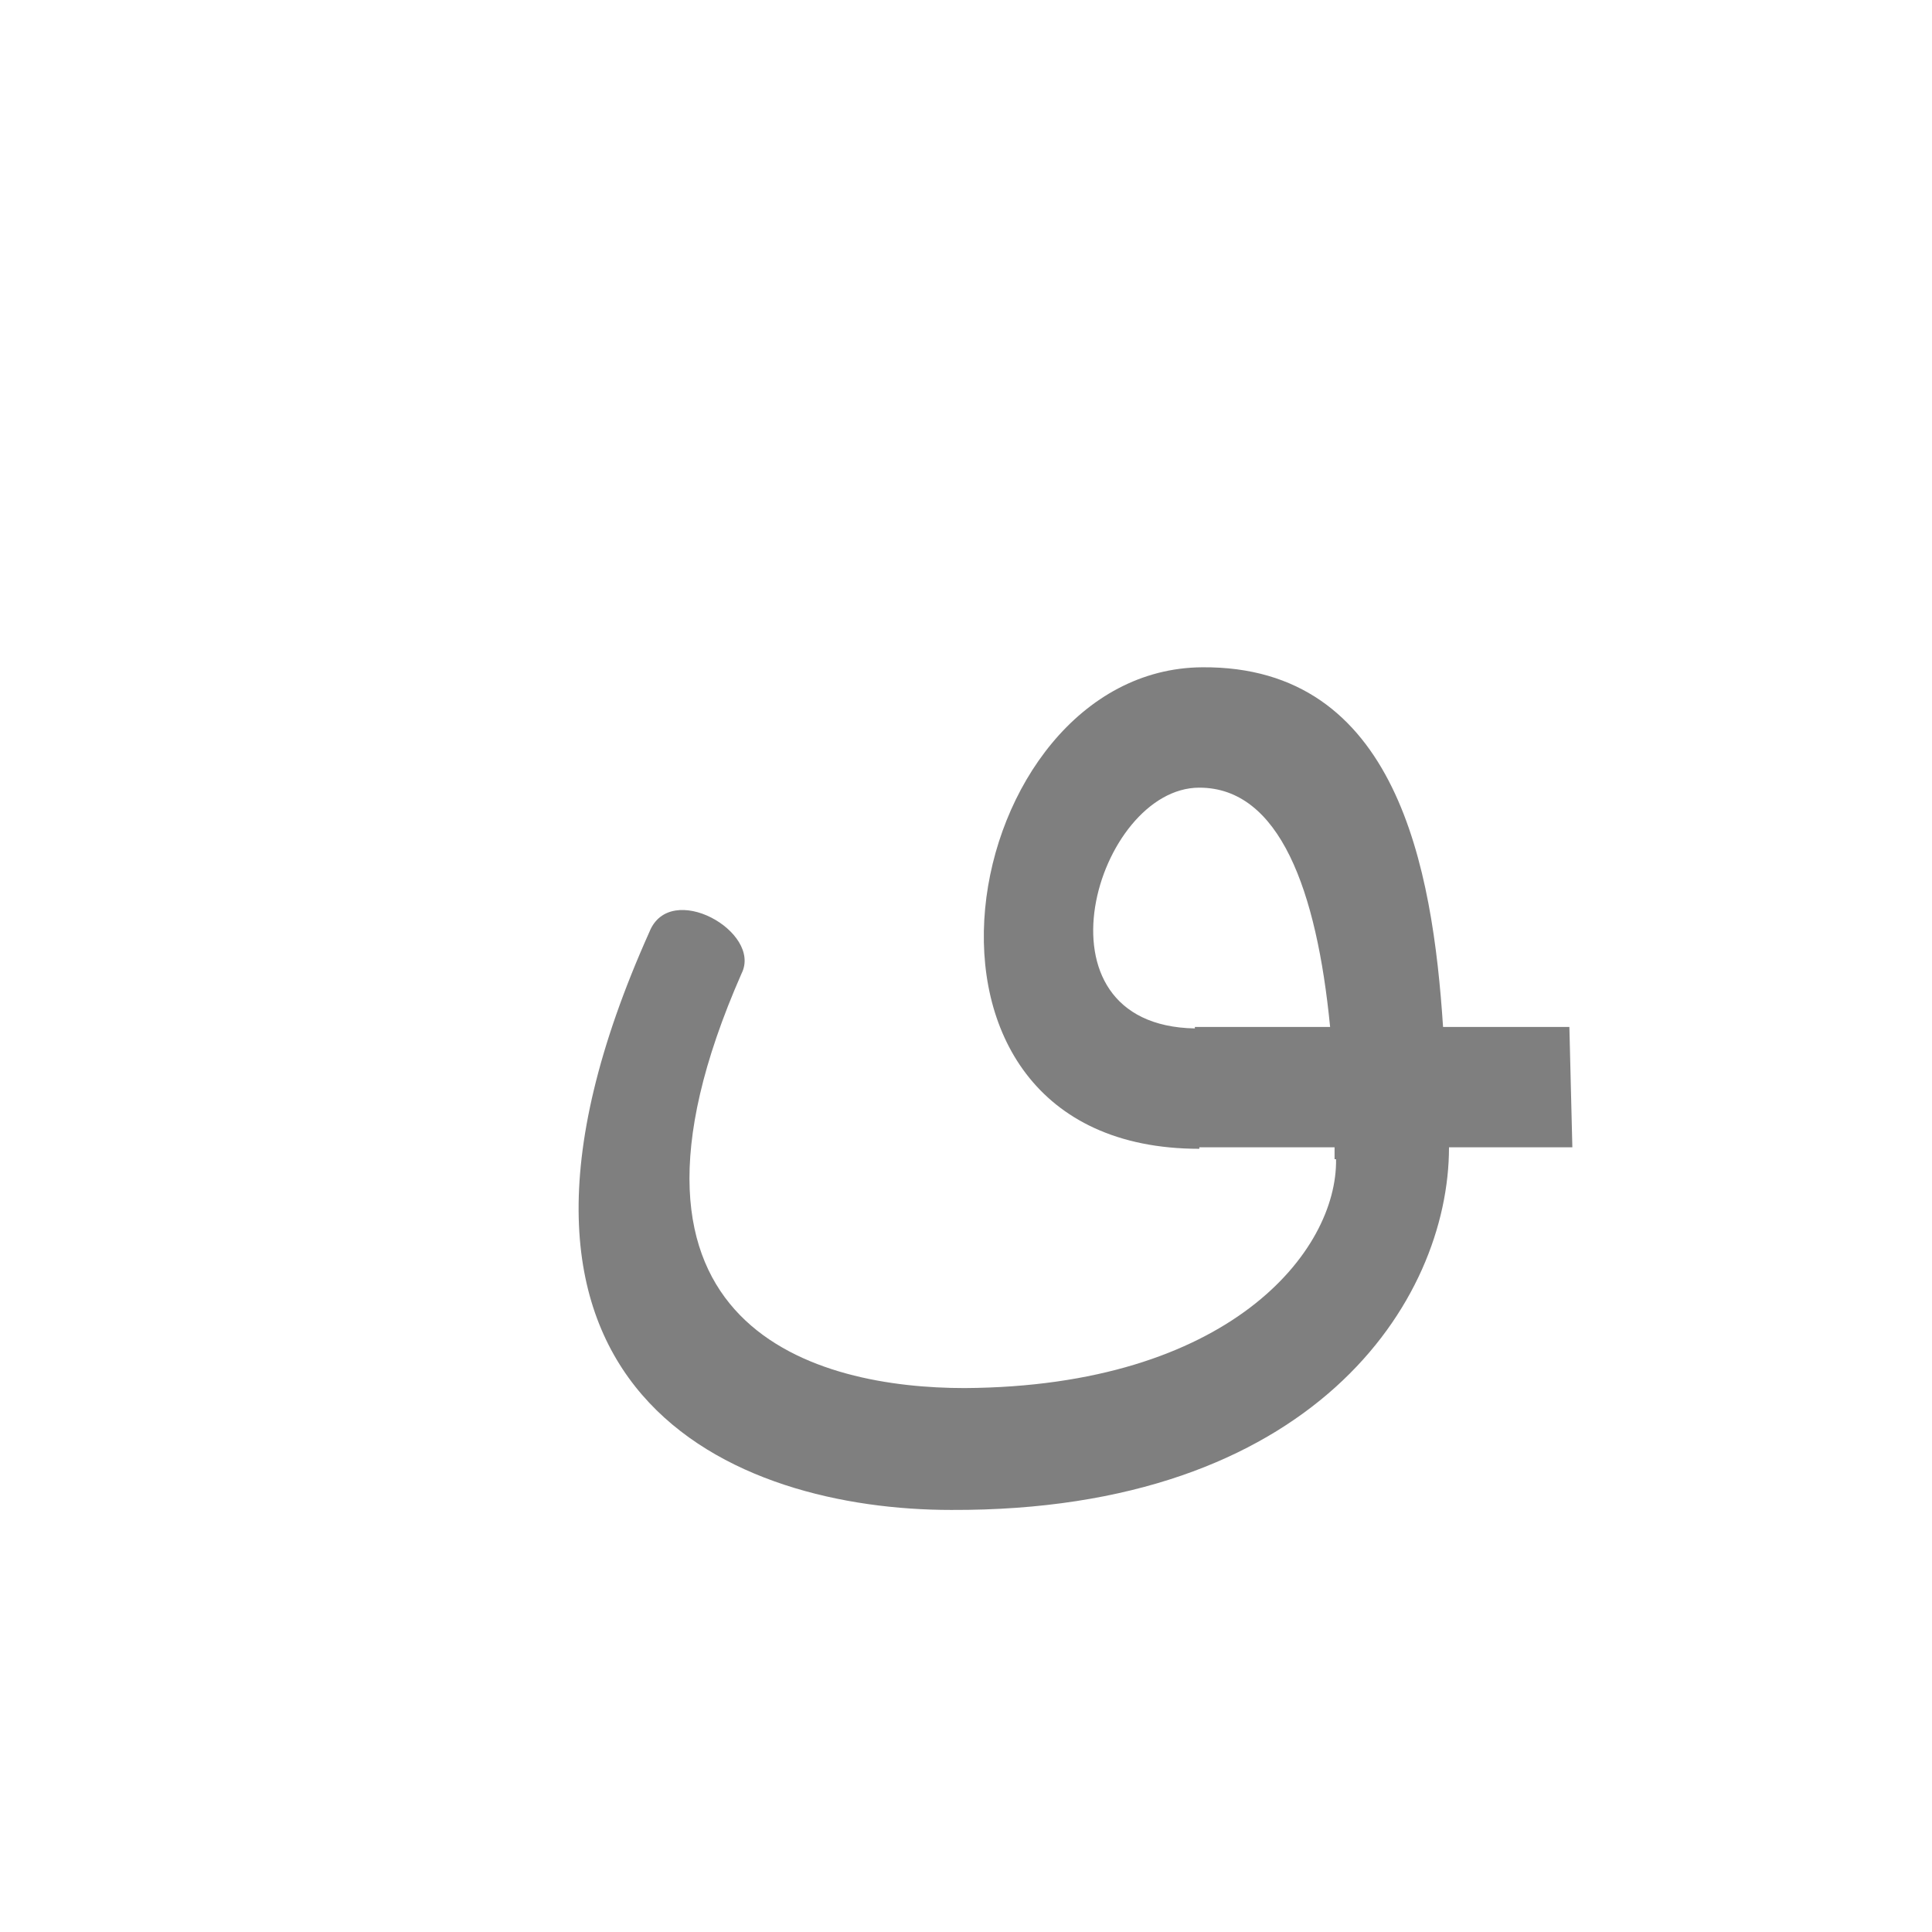
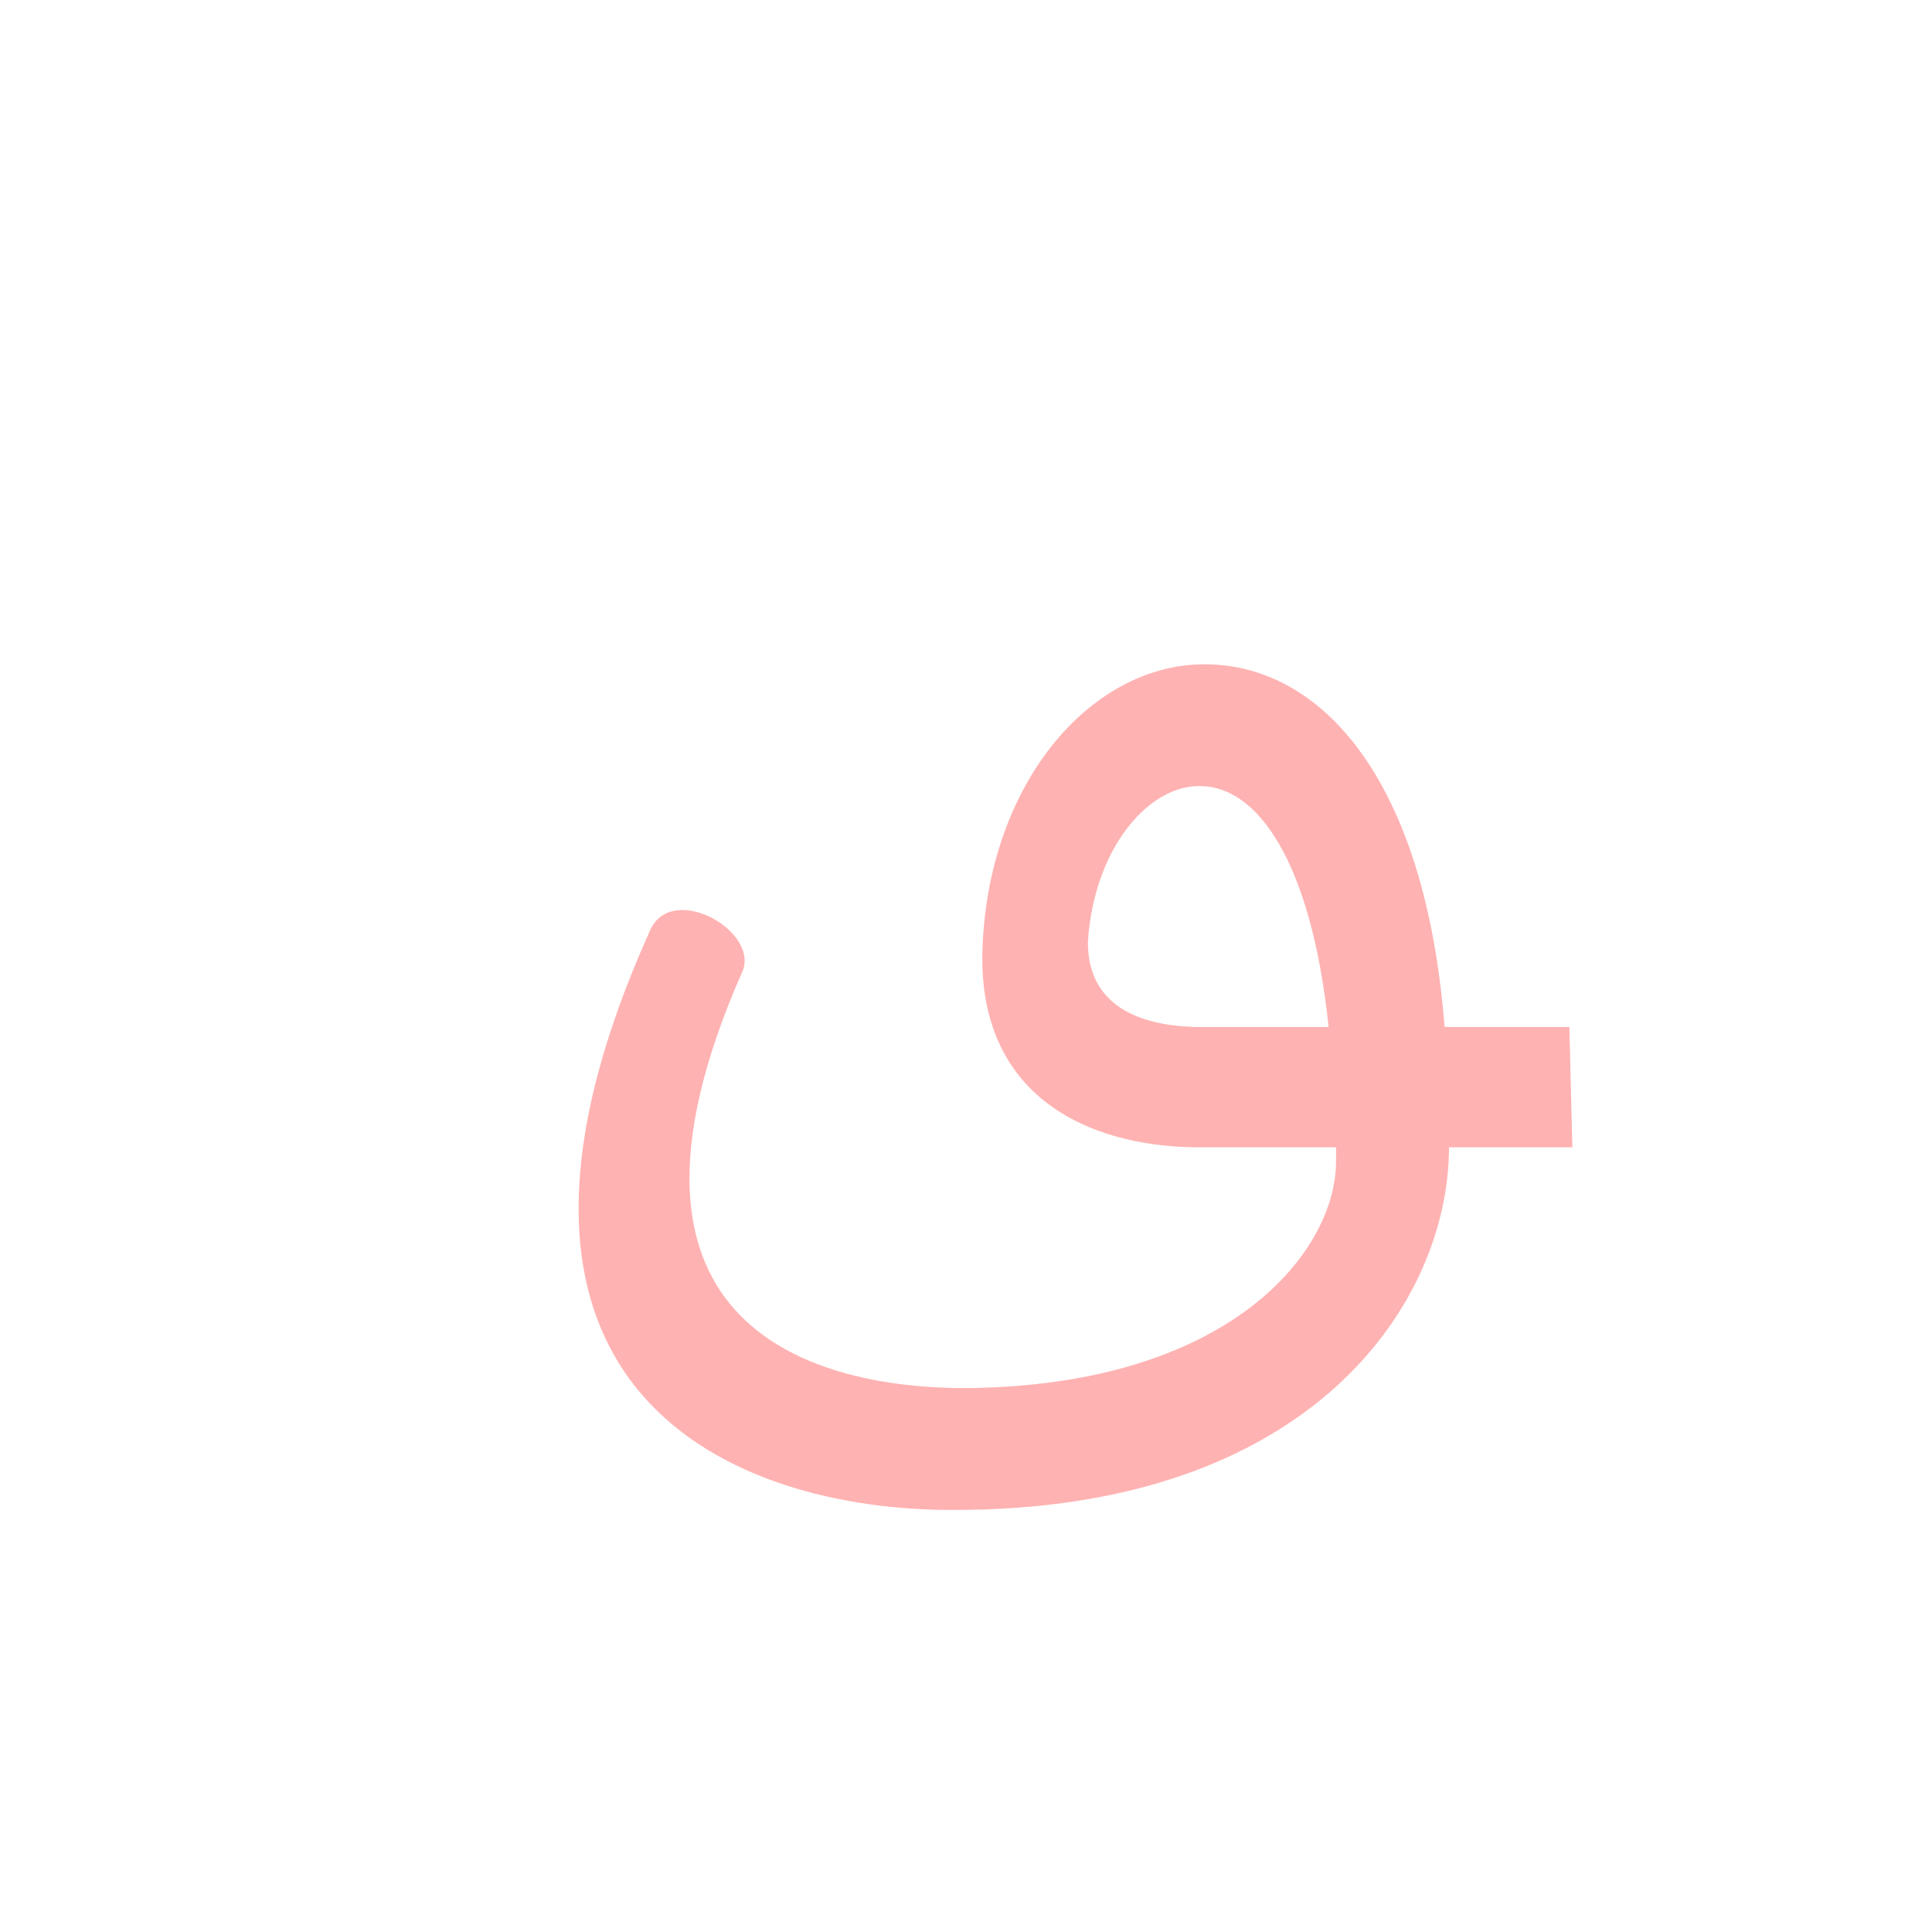
<svg xmlns="http://www.w3.org/2000/svg" xml:space="preserve" width="1300px" height="1300px" version="1.0" style="shape-rendering:geometricPrecision; text-rendering:geometricPrecision; image-rendering:optimizeQuality; fill-rule:evenodd; clip-rule:evenodd" viewBox="0 0 1300 1056">
  <defs>
    <style type="text/css">
   
    .fil2 {fill:black;fill-opacity:0.502}
    .fil1 {fill:#990000;fill-opacity:0.502}
    .fil0 {fill:#FF6666;fill-opacity:0.502}
   
  </style>
  </defs>
  <g id="_100:master" visibility="hidden">
    <polygon class="fil0" points="805,650 804,569 1056,569 1058,650 " />
    <path class="fil1" d="M895 649l78 -26c1,9 2,18 2,27 0,104 -92,245 -335,244 -144,0 -343,-77 -203,-389 14,-35 76,0 62,28 -106,241 53,279 150,279 178,-1 247,-92 247,-154 -1,-3 -1,-6 -1,-9z" />
    <path class="fil2" d="M791 325c121,2 176,175 181,308l-76 23c-10,-155 -66,-248 -108,-250 -69,-2 -121,163 16,163l1 81c-254,-2 -157,-326 -14,-325z" />
  </g>
  <g id="Layer_x0020_1">
-     <path class="fil2" d="M809 327c131,-1 155,135 162,242l85 0 2 81 -83 0 0 0c0,104 -92,245 -335,244 -144,0 -343,-77 -203,-389 14,-35 76,0 62,28 -106,241 53,279 150,279 178,-1 251,-92 250,-154l0 0 -1 0 0 -8 -91 0 0 1c-222,0 -163,-323 2,-324zm86 242c-9,-92 -34,-161 -88,-161 -69,0 -117,160 -3,162l0 -1 91 0z" />
+     <path class="fil0" d="M804 569l90 0c-12,-114 -49,-161 -85,-162 -35,-2 -73,41 -77,105 0,43 35,56 72,57zm168 0l84 0 2 81 -83 0 0 0c0,104 -92,245 -335,244 -144,0 -343,-77 -203,-389 14,-35 76,0 62,28 -106,241 53,279 150,279 178,-1 251,-92 250,-154 0,-3 0,-5 0,-8l-95 0c-73,-1 -145,-35 -143,-131 3,-113 72,-193 148,-194 79,-1 150,76 163,244z" />
  </g>
</svg>
